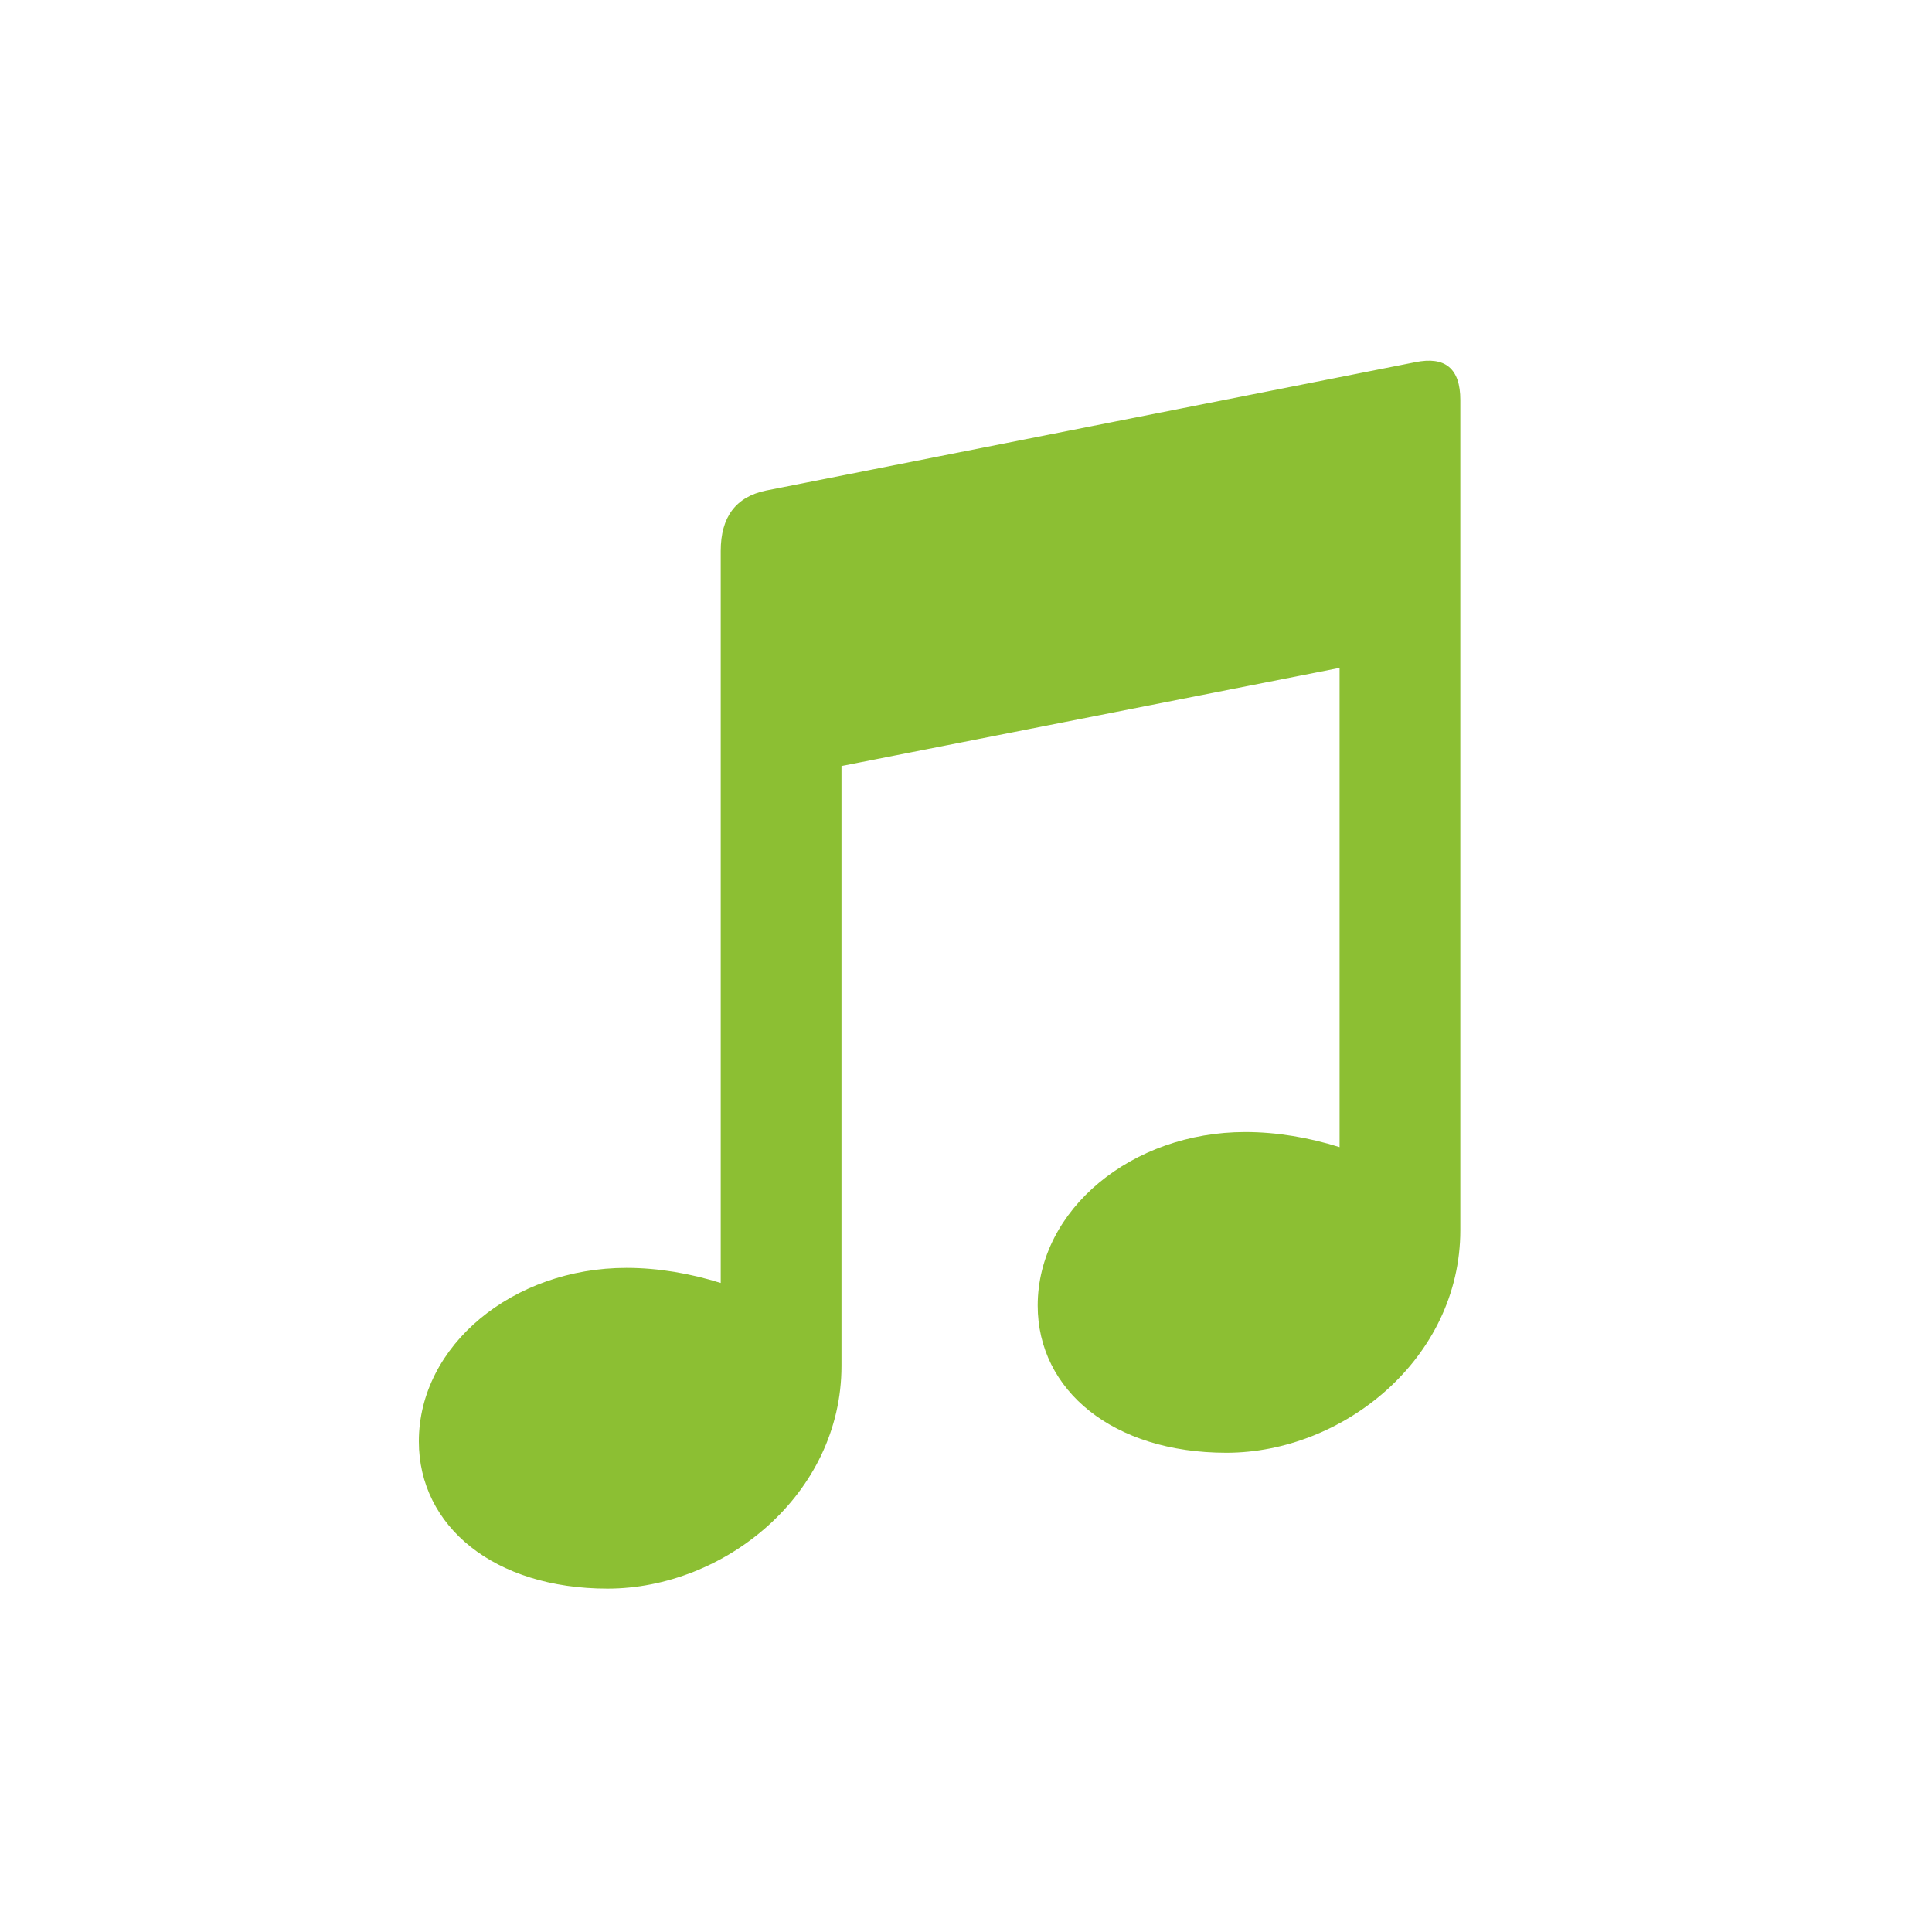
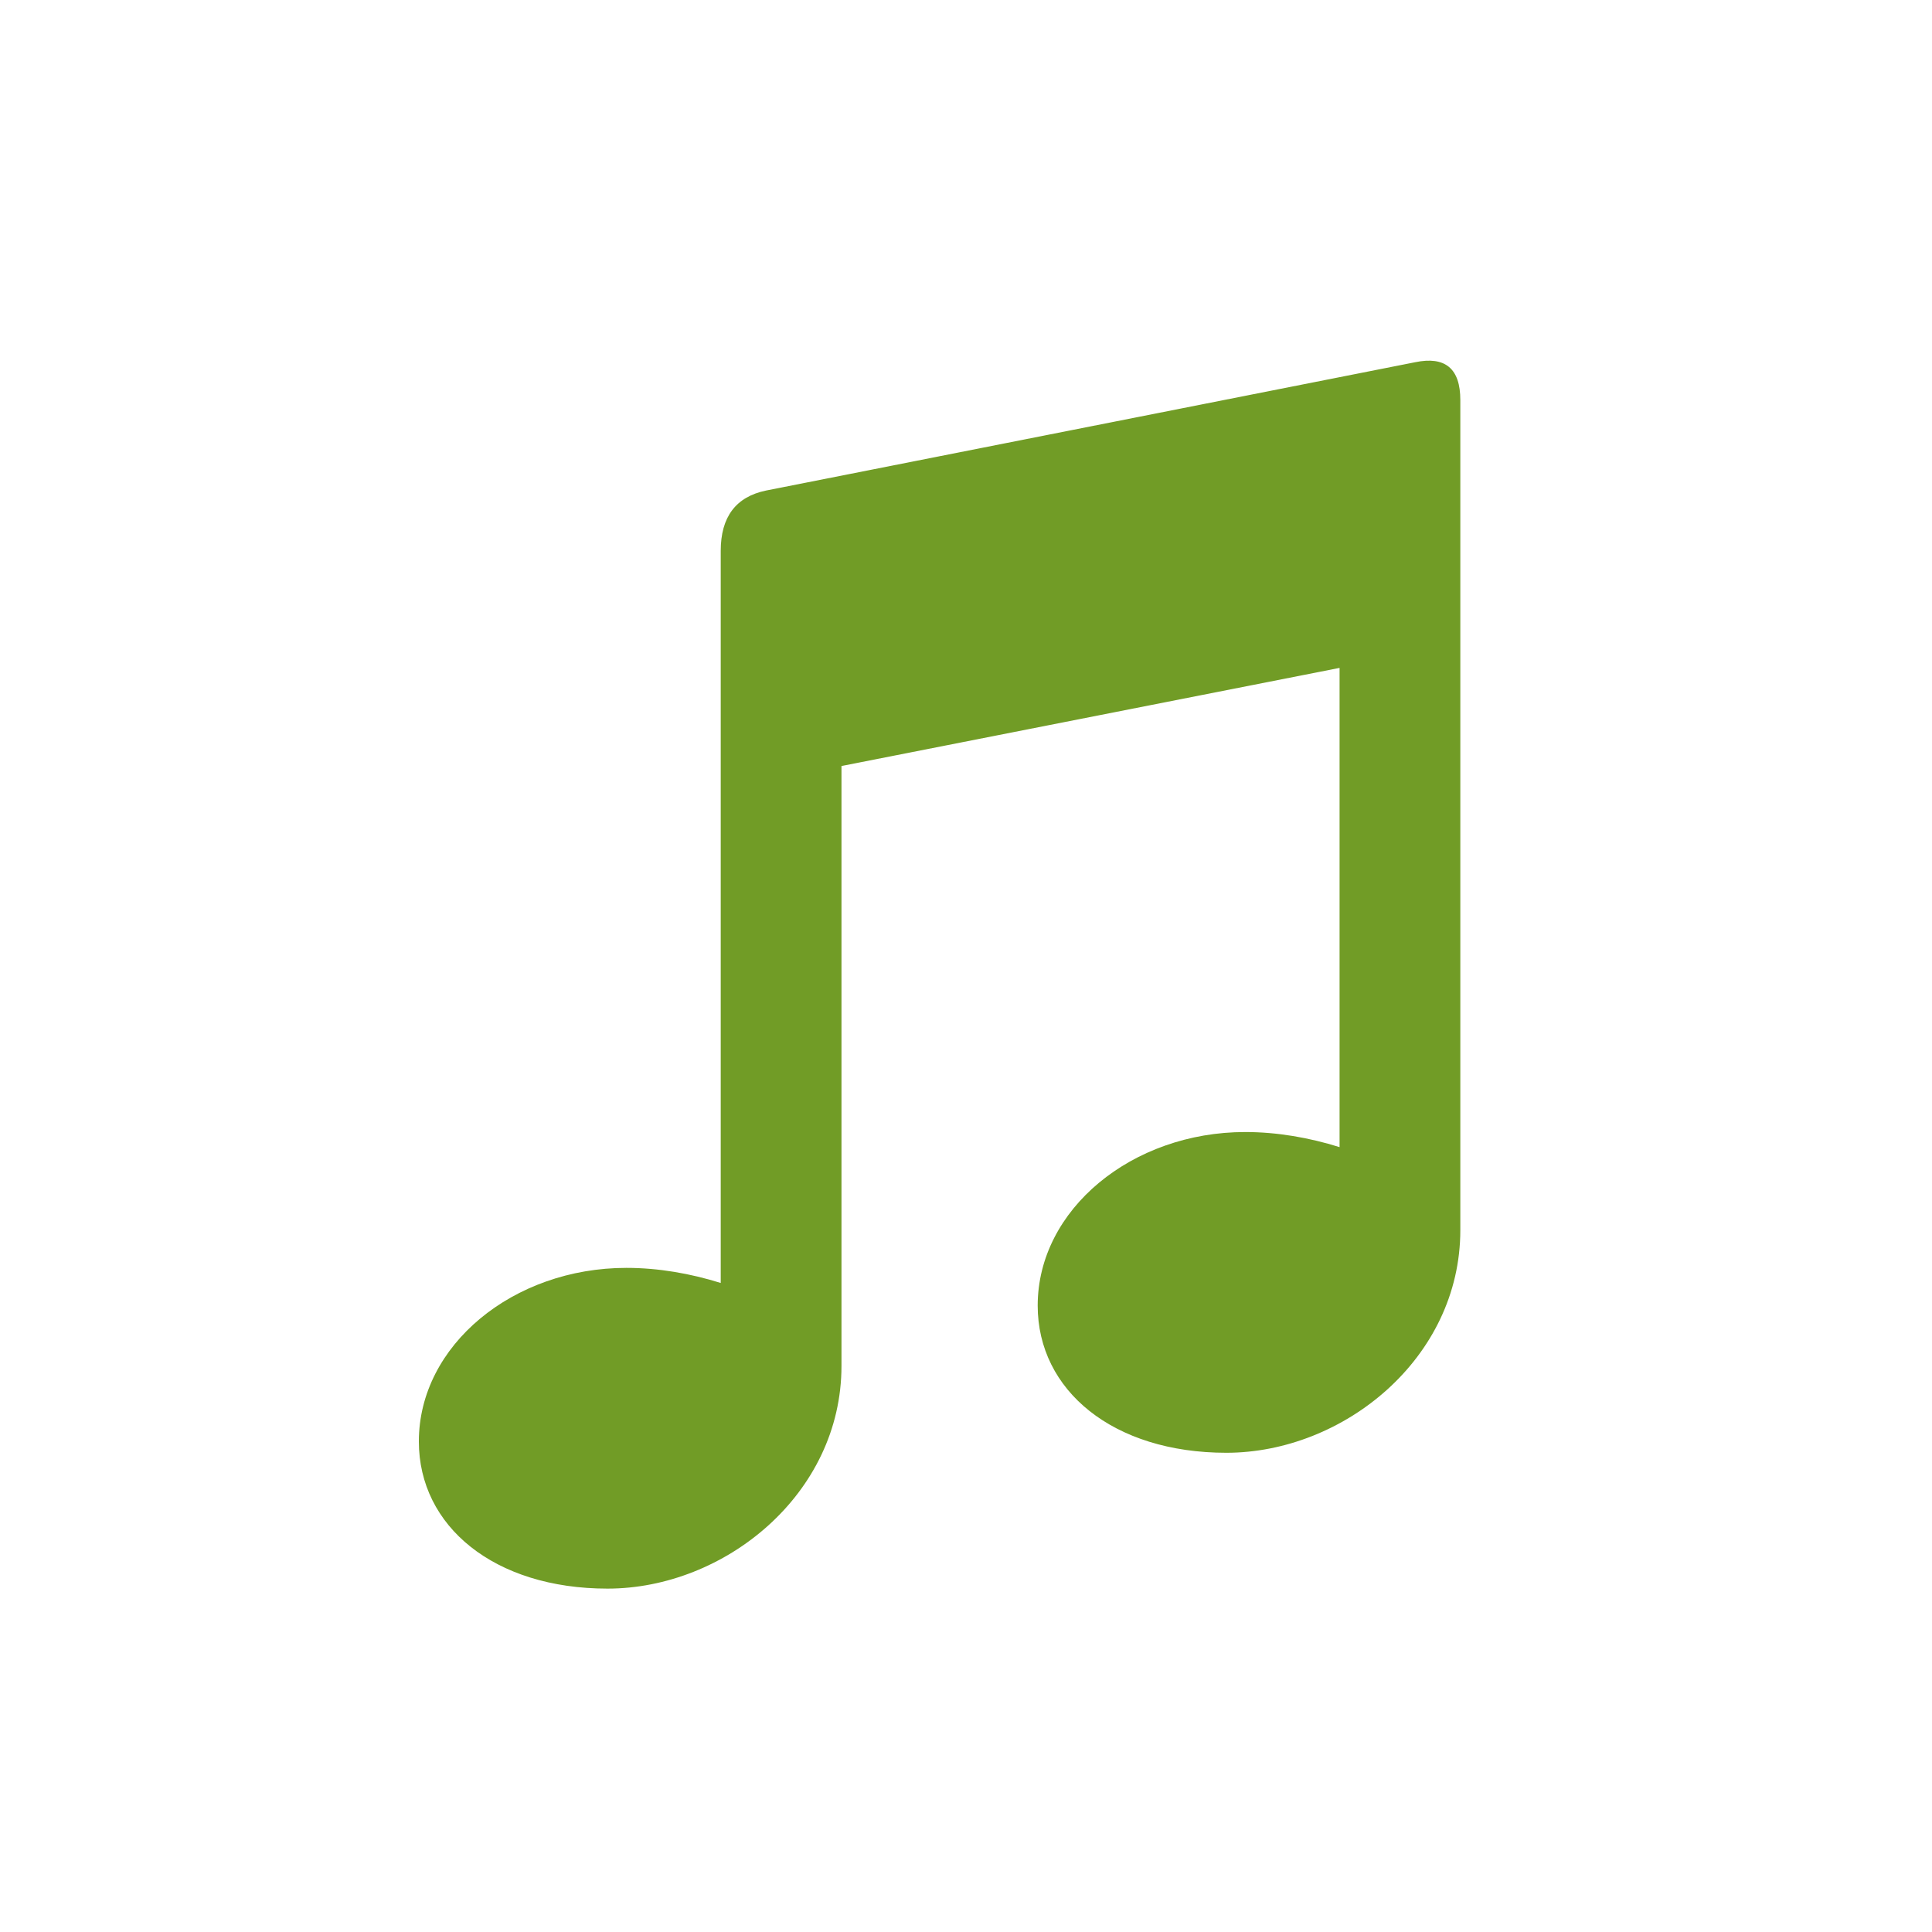
<svg xmlns="http://www.w3.org/2000/svg" width="1024" height="1024" viewBox="0 0 1024 1024">
-   <path d="M 406 260 L 750 192 Q 774 187 774 212 V 652 C 774 720 712 770 650 770 C 590 770 550 737 550 692 C 550 641 600 600 660 600 C 677 600 694 603 710 608 V 354 L 446 406 V 724 C 446 792 384 842 322 842 C 262 842 222 809 222 764 C 222 713 272 672 332 672 C 349 672 366 675 382 680 V 292 Q 382 265 406 260 Z" fill="#8CBF33" />
+   <path d="M 406 260 L 750 192 Q 774 187 774 212 V 652 C 774 720 712 770 650 770 C 590 770 550 737 550 692 C 550 641 600 600 660 600 C 677 600 694 603 710 608 V 354 L 446 406 V 724 C 446 792 384 842 322 842 C 262 842 222 809 222 764 C 222 713 272 672 332 672 C 349 672 366 675 382 680 V 292 Q 382 265 406 260 Z" fill="#719C26" />
</svg>
